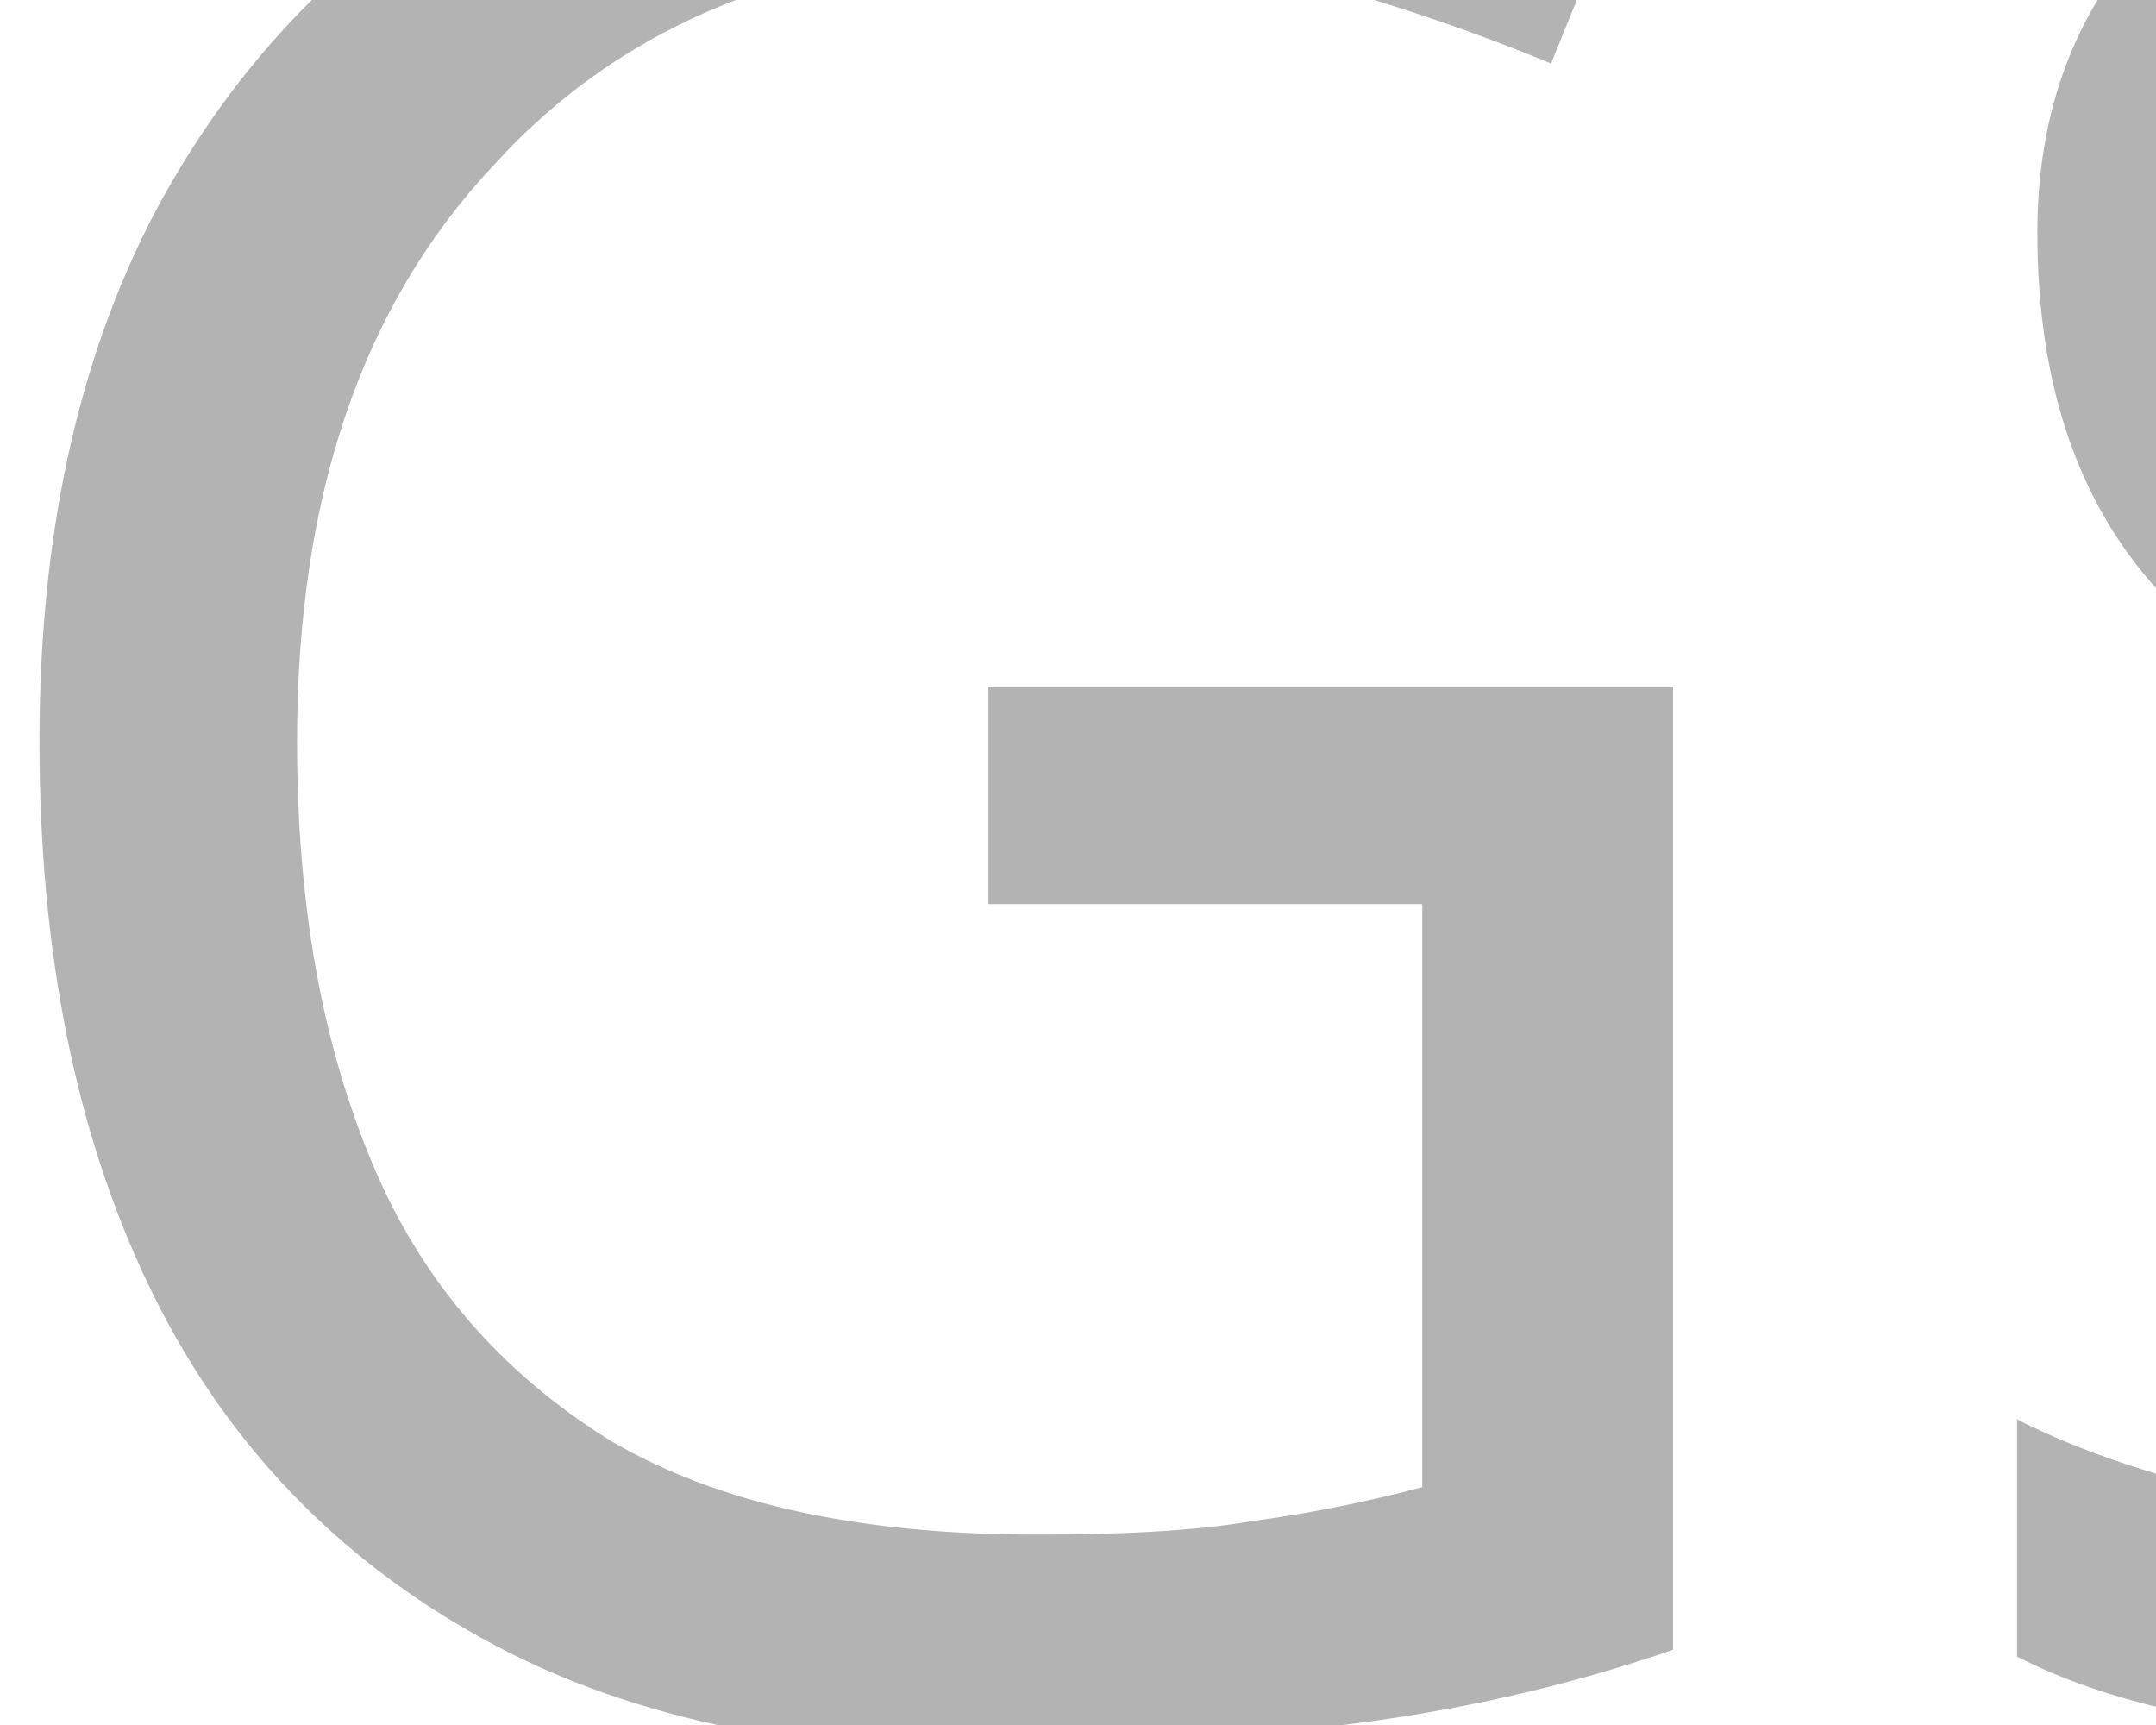
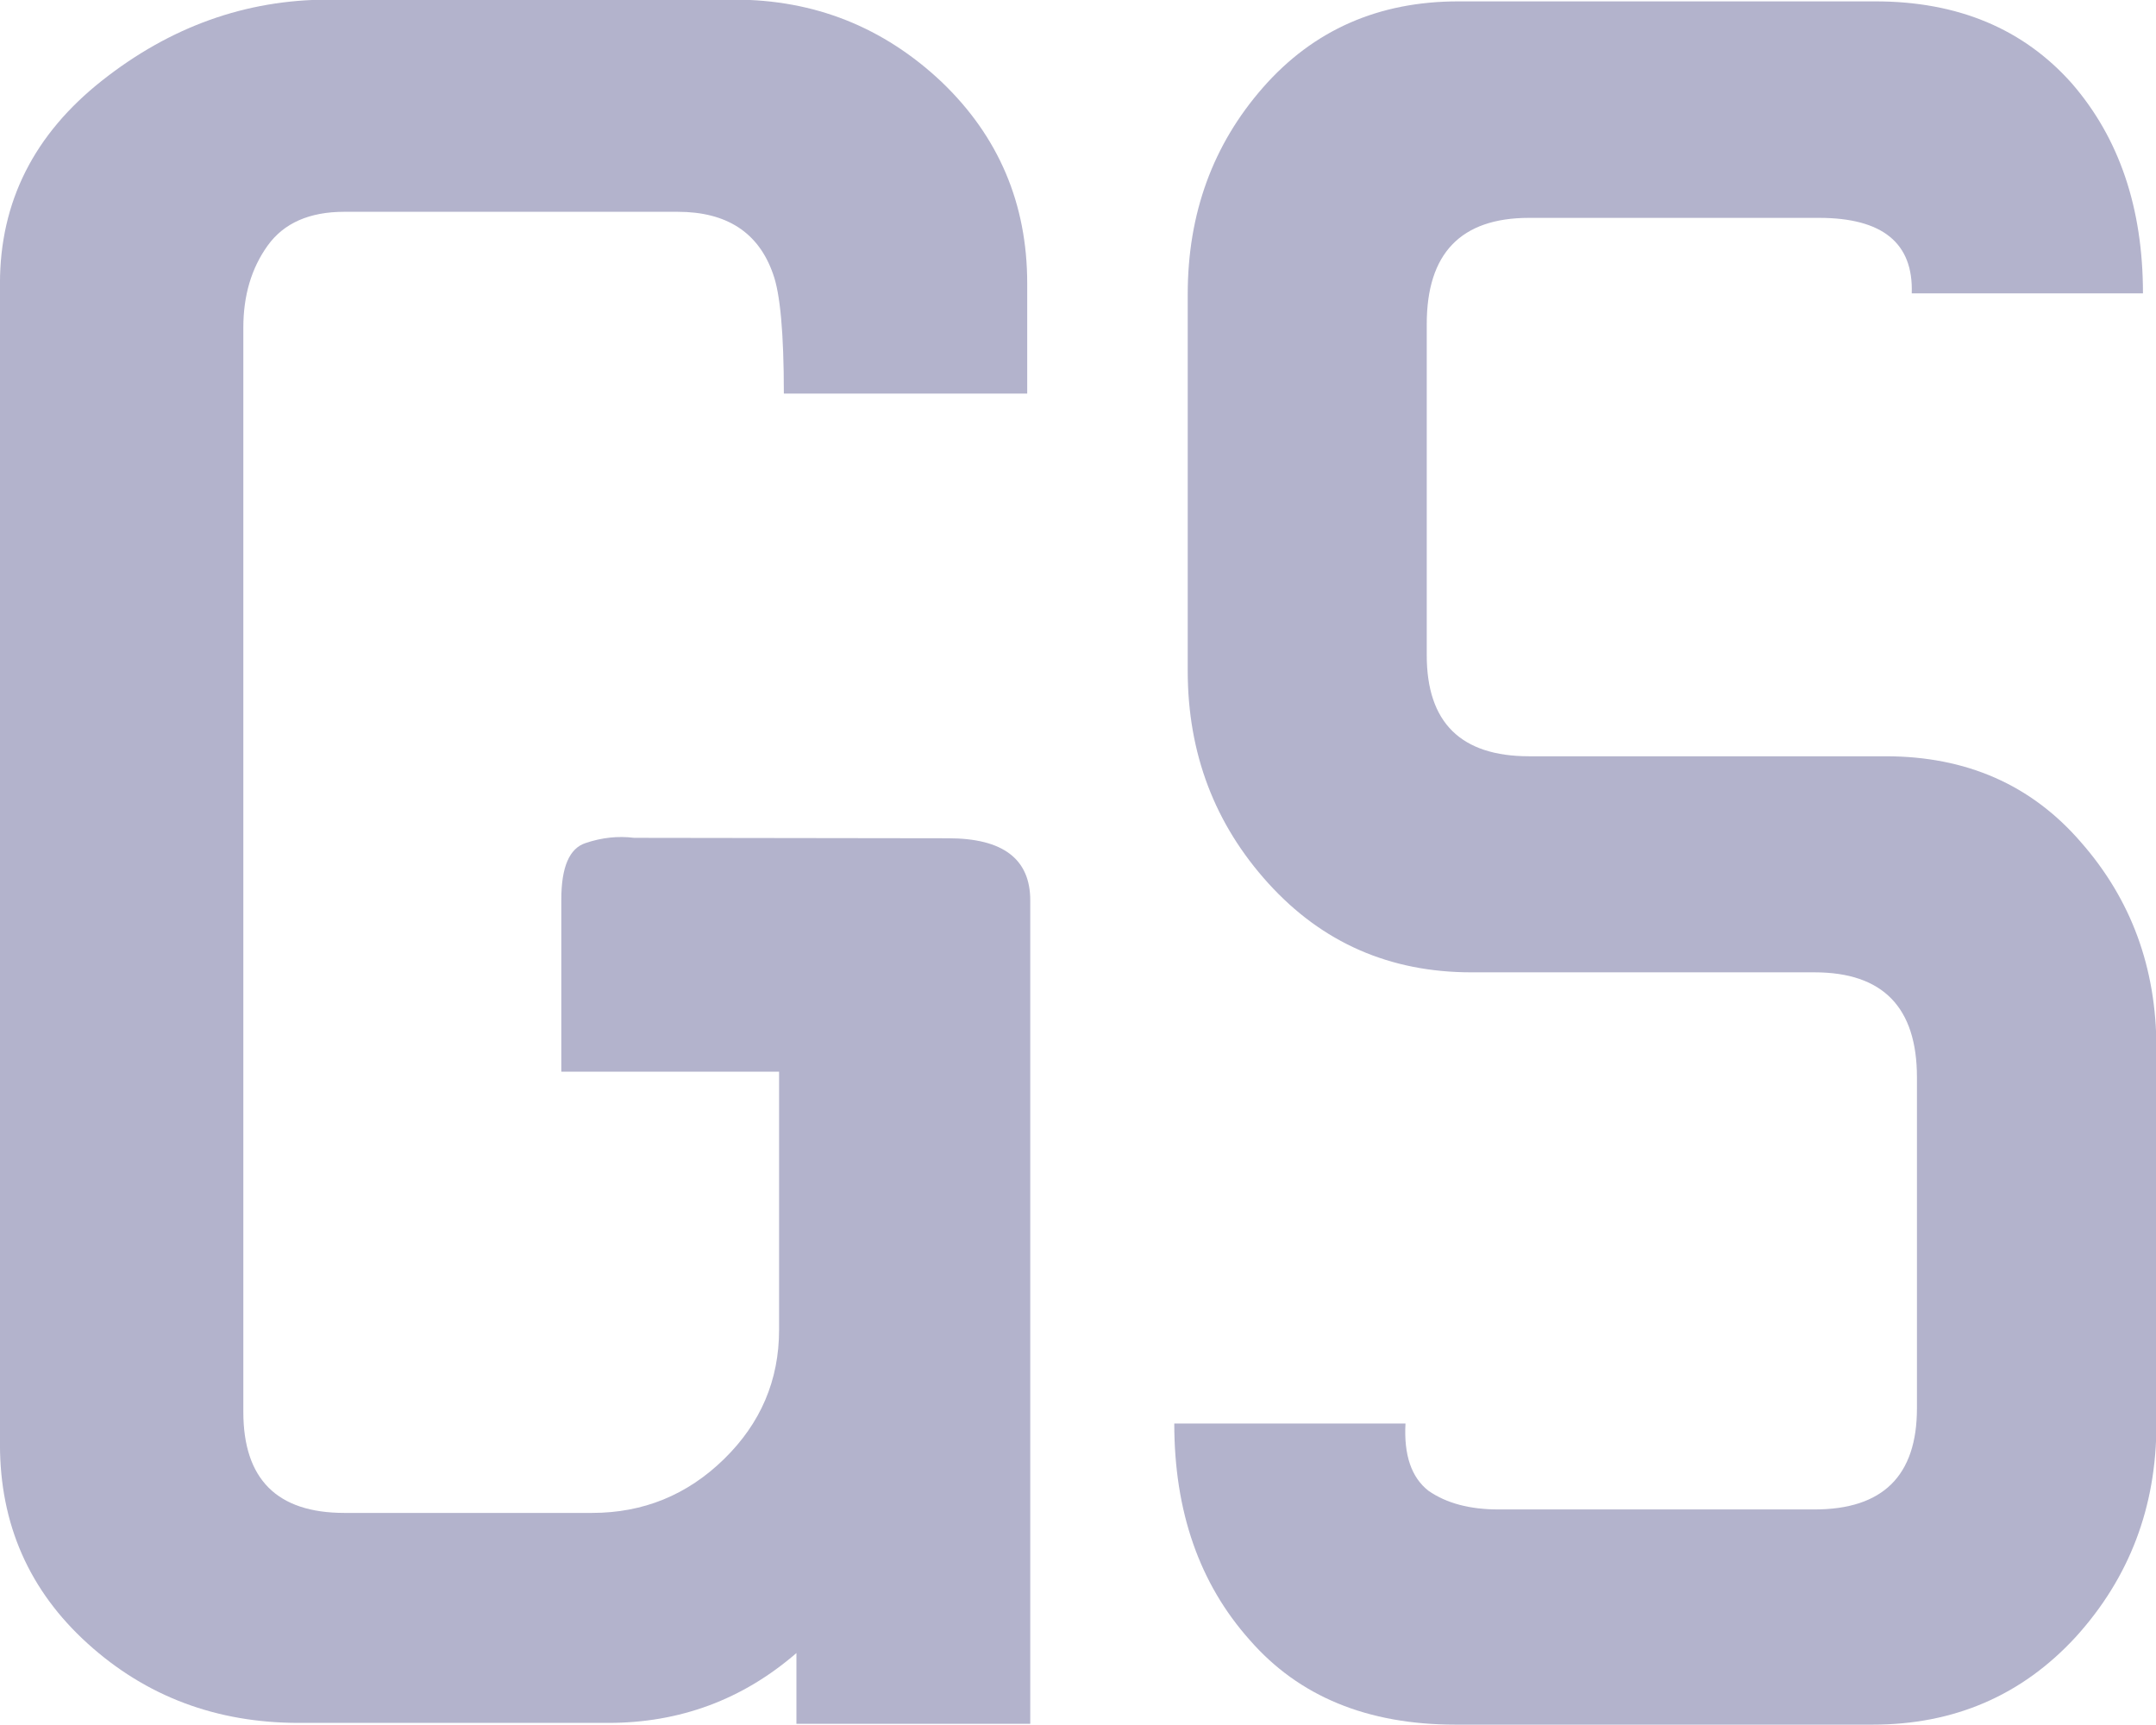
<svg xmlns="http://www.w3.org/2000/svg" width="4.97mm" height="3.975mm" viewBox="0 0 4.97 3.975" version="1.1" id="svg1">
-   <defs id="defs1" />
-   <g id="layer1" transform="translate(-47.15507,-60.54884)">
-     <text xml:space="preserve" style="font-stretch:condensed;font-size:6.35px;line-height:1.25;font-family:'Liberation Sans Narrow';-inkscape-font-specification:'Liberation Sans Narrow, Condensed';font-variant-ligatures:none;fill:#b3b3b3;stroke-width:0.265" x="46.854" y="64.521" id="text2">
-       <tspan id="tspan2" style="font-style:normal;font-variant:normal;font-weight:normal;font-stretch:normal;font-family:Uroob;-inkscape-font-specification:Uroob;fill:#b3b3b3;stroke-width:0.265" x="46.854" y="64.521">GS</tspan>
-     </text>
+   <g transform="translate(-47.15507,-60.54884)">
+     <path style="fill:#b3b3cc;fill-opacity:1;stroke-width:0.265" d="m 50.68,61.051 q -0.236,0 -0.236,0.245 v 0.763 q 0,0.233 0.236,0.233 h 0.822 q 0.279,0 0.45,0.198 0.174,0.198 0.174,0.474 v 0.868 q 0,0.285 -0.186,0.49 -0.186,0.202 -0.468,0.202 H 50.51 q -0.304,0 -0.474,-0.195 -0.174,-0.195 -0.174,-0.499 h 0.533 q -0.006,0.109 0.053,0.155 0.062,0.043 0.161,0.043 h 0.729 q 0.236,0 0.236,-0.233 V 63.032 q 0,-0.242 -0.236,-0.242 h -0.791 q -0.282,0 -0.468,-0.205 -0.186,-0.205 -0.186,-0.49 v -0.868 q 0,-0.279 0.174,-0.477 0.174,-0.198 0.45,-0.198 h 0.961 q 0.285,0 0.453,0.189 0.164,0.189 0.164,0.484 h -0.533 q 0.006,-0.174 -0.214,-0.174 z" />
+     <path style="fill:#b3b3cc;fill-opacity:1;stroke-width:0.265" d="m 49.341,62.481 q 0.189,0 0.189,0.143 v 1.898 H 48.991 V 64.359 q -0.186,0.161 -0.434,0.161 h -0.713 q -0.285,0 -0.487,-0.183 -0.202,-0.183 -0.202,-0.459 v -2.676 q 0,-0.282 0.236,-0.468 0.236,-0.186 0.521,-0.186 h 0.936 q 0.276,0 0.477,0.189 0.198,0.189 0.198,0.465 v 0.254 h -0.561 q 0,-0.208 -0.025,-0.276 -0.05,-0.143 -0.22,-0.143 H 47.949 q -0.121,0 -0.177,0.078 -0.056,0.078 -0.056,0.189 v 2.499 q 0,0.233 0.233,0.233 h 0.571 q 0.177,0 0.304,-0.124 0.127,-0.124 0.127,-0.298 v -0.595 h -0.502 v -0.397 q 0,-0.112 0.056,-0.13 0.056,-0.019 0.112,-0.012 z" />
  </g>
</svg>
